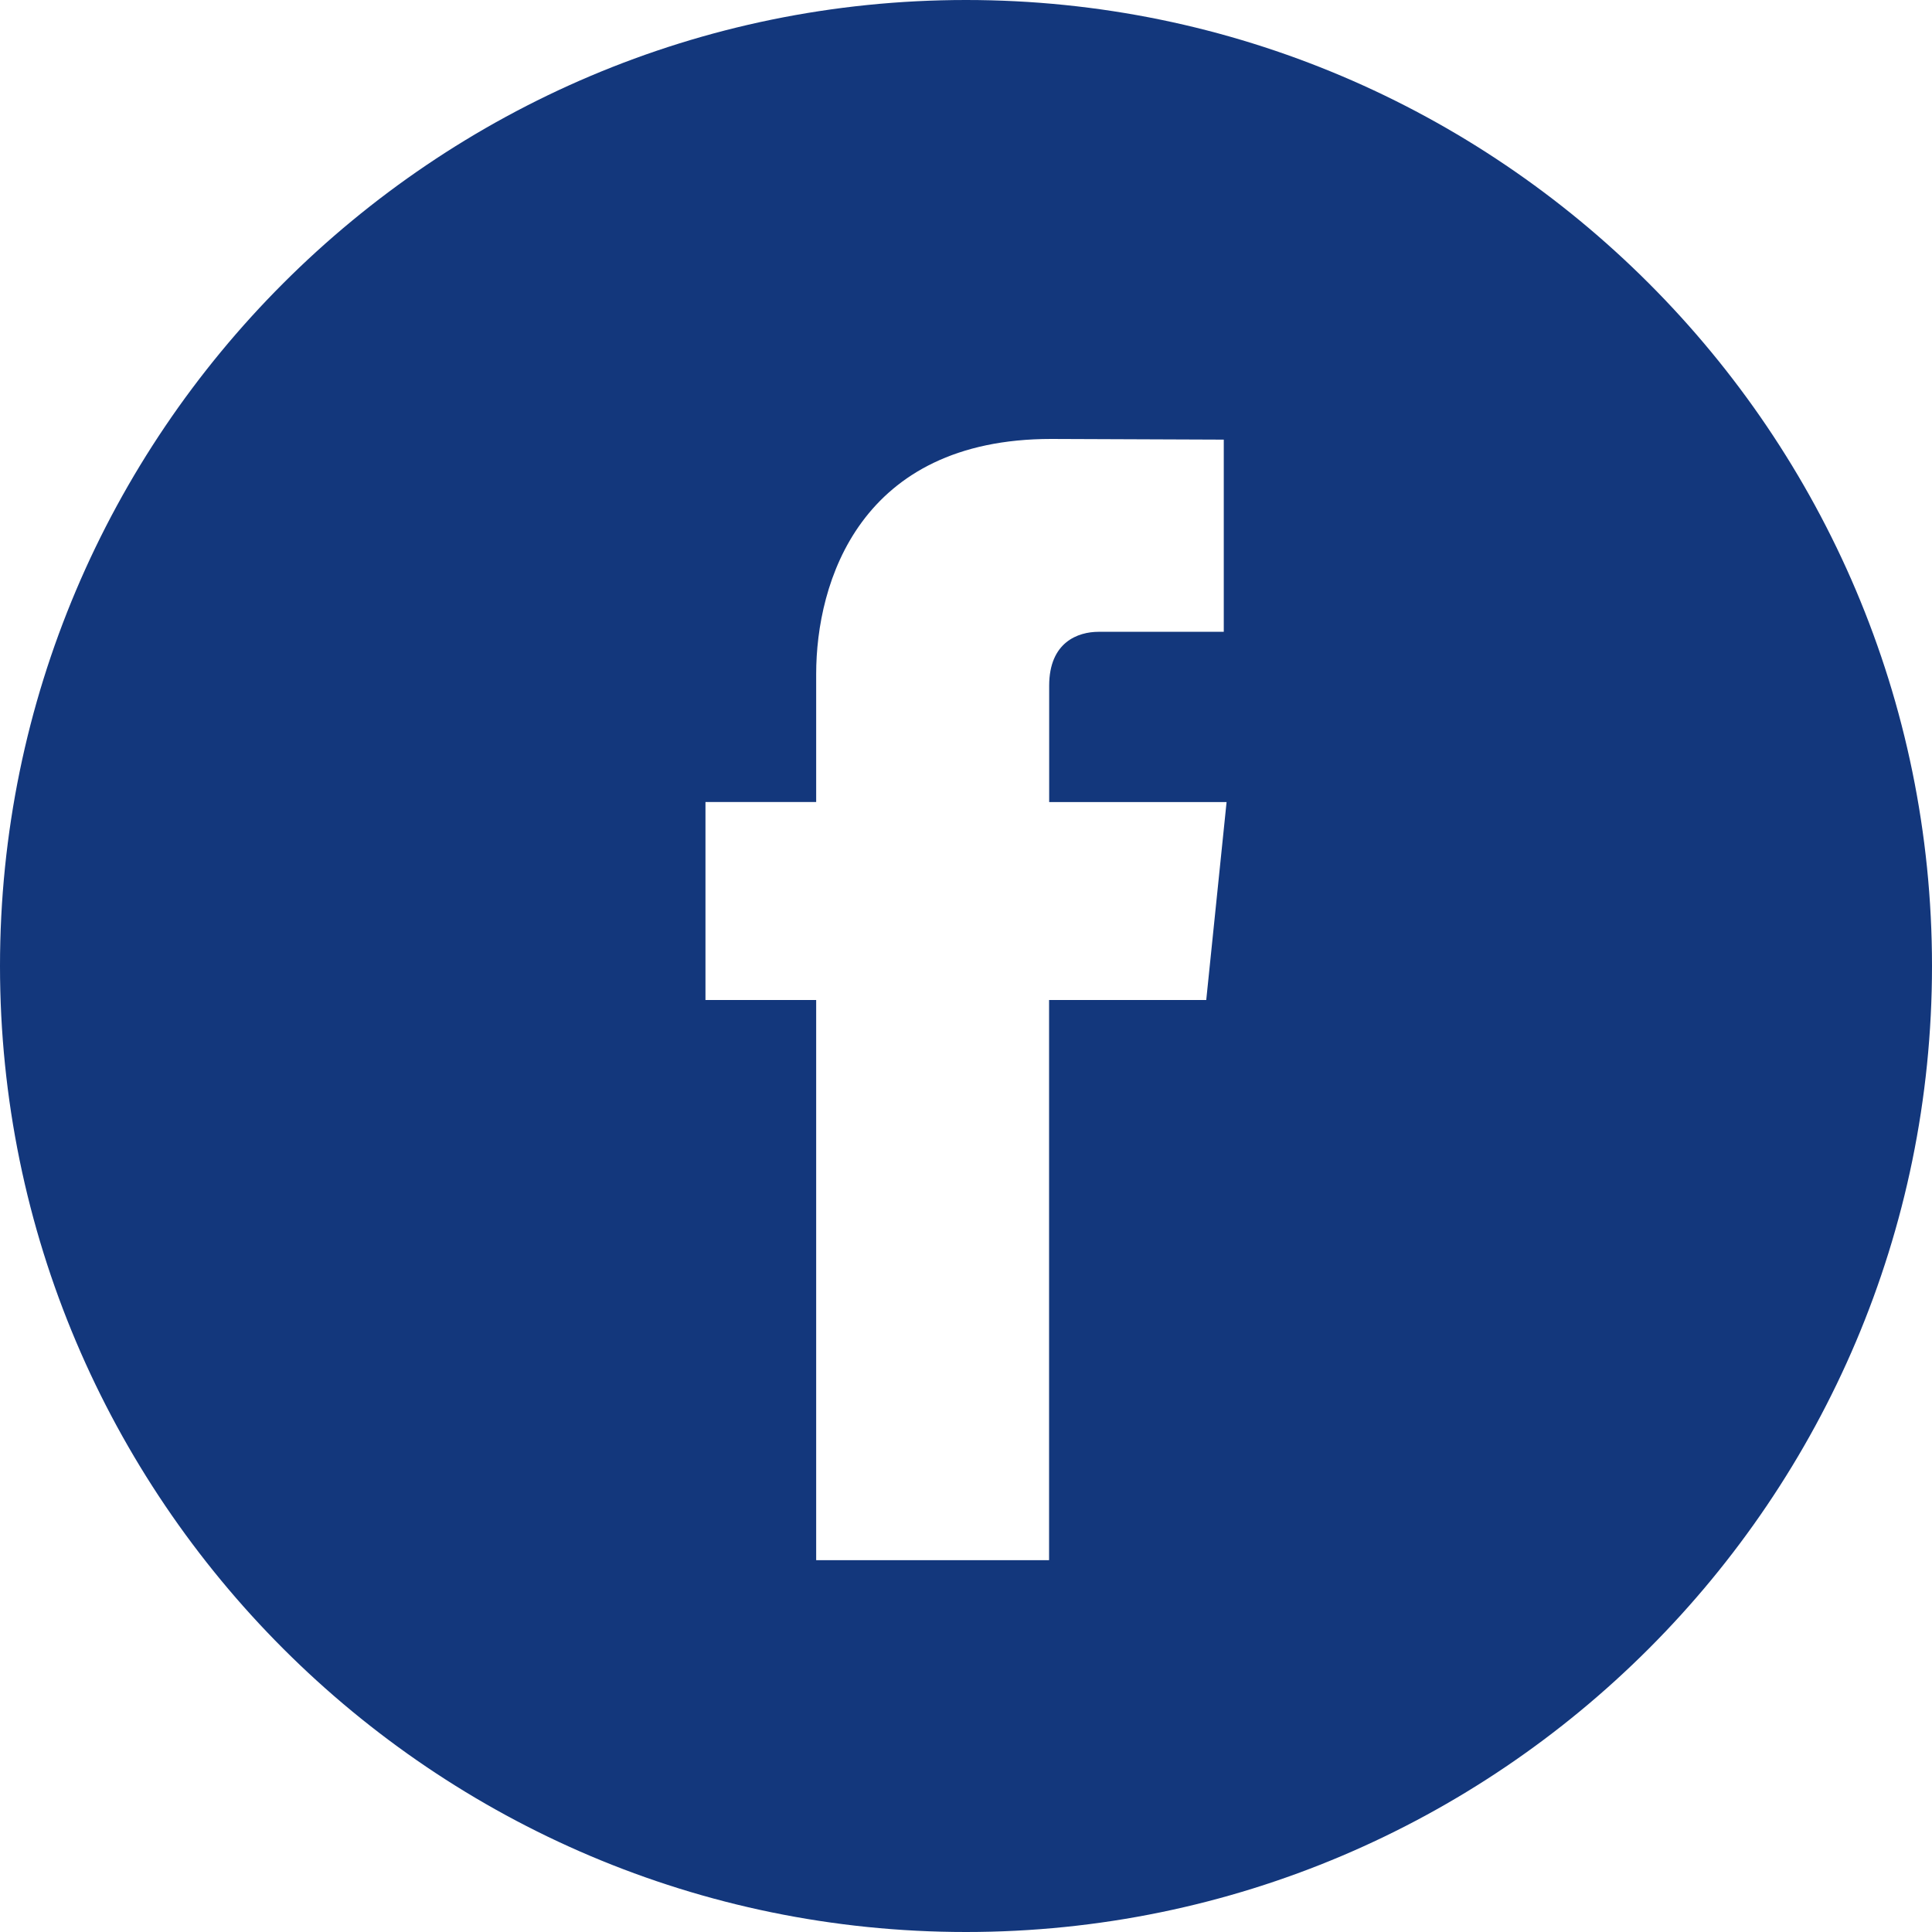
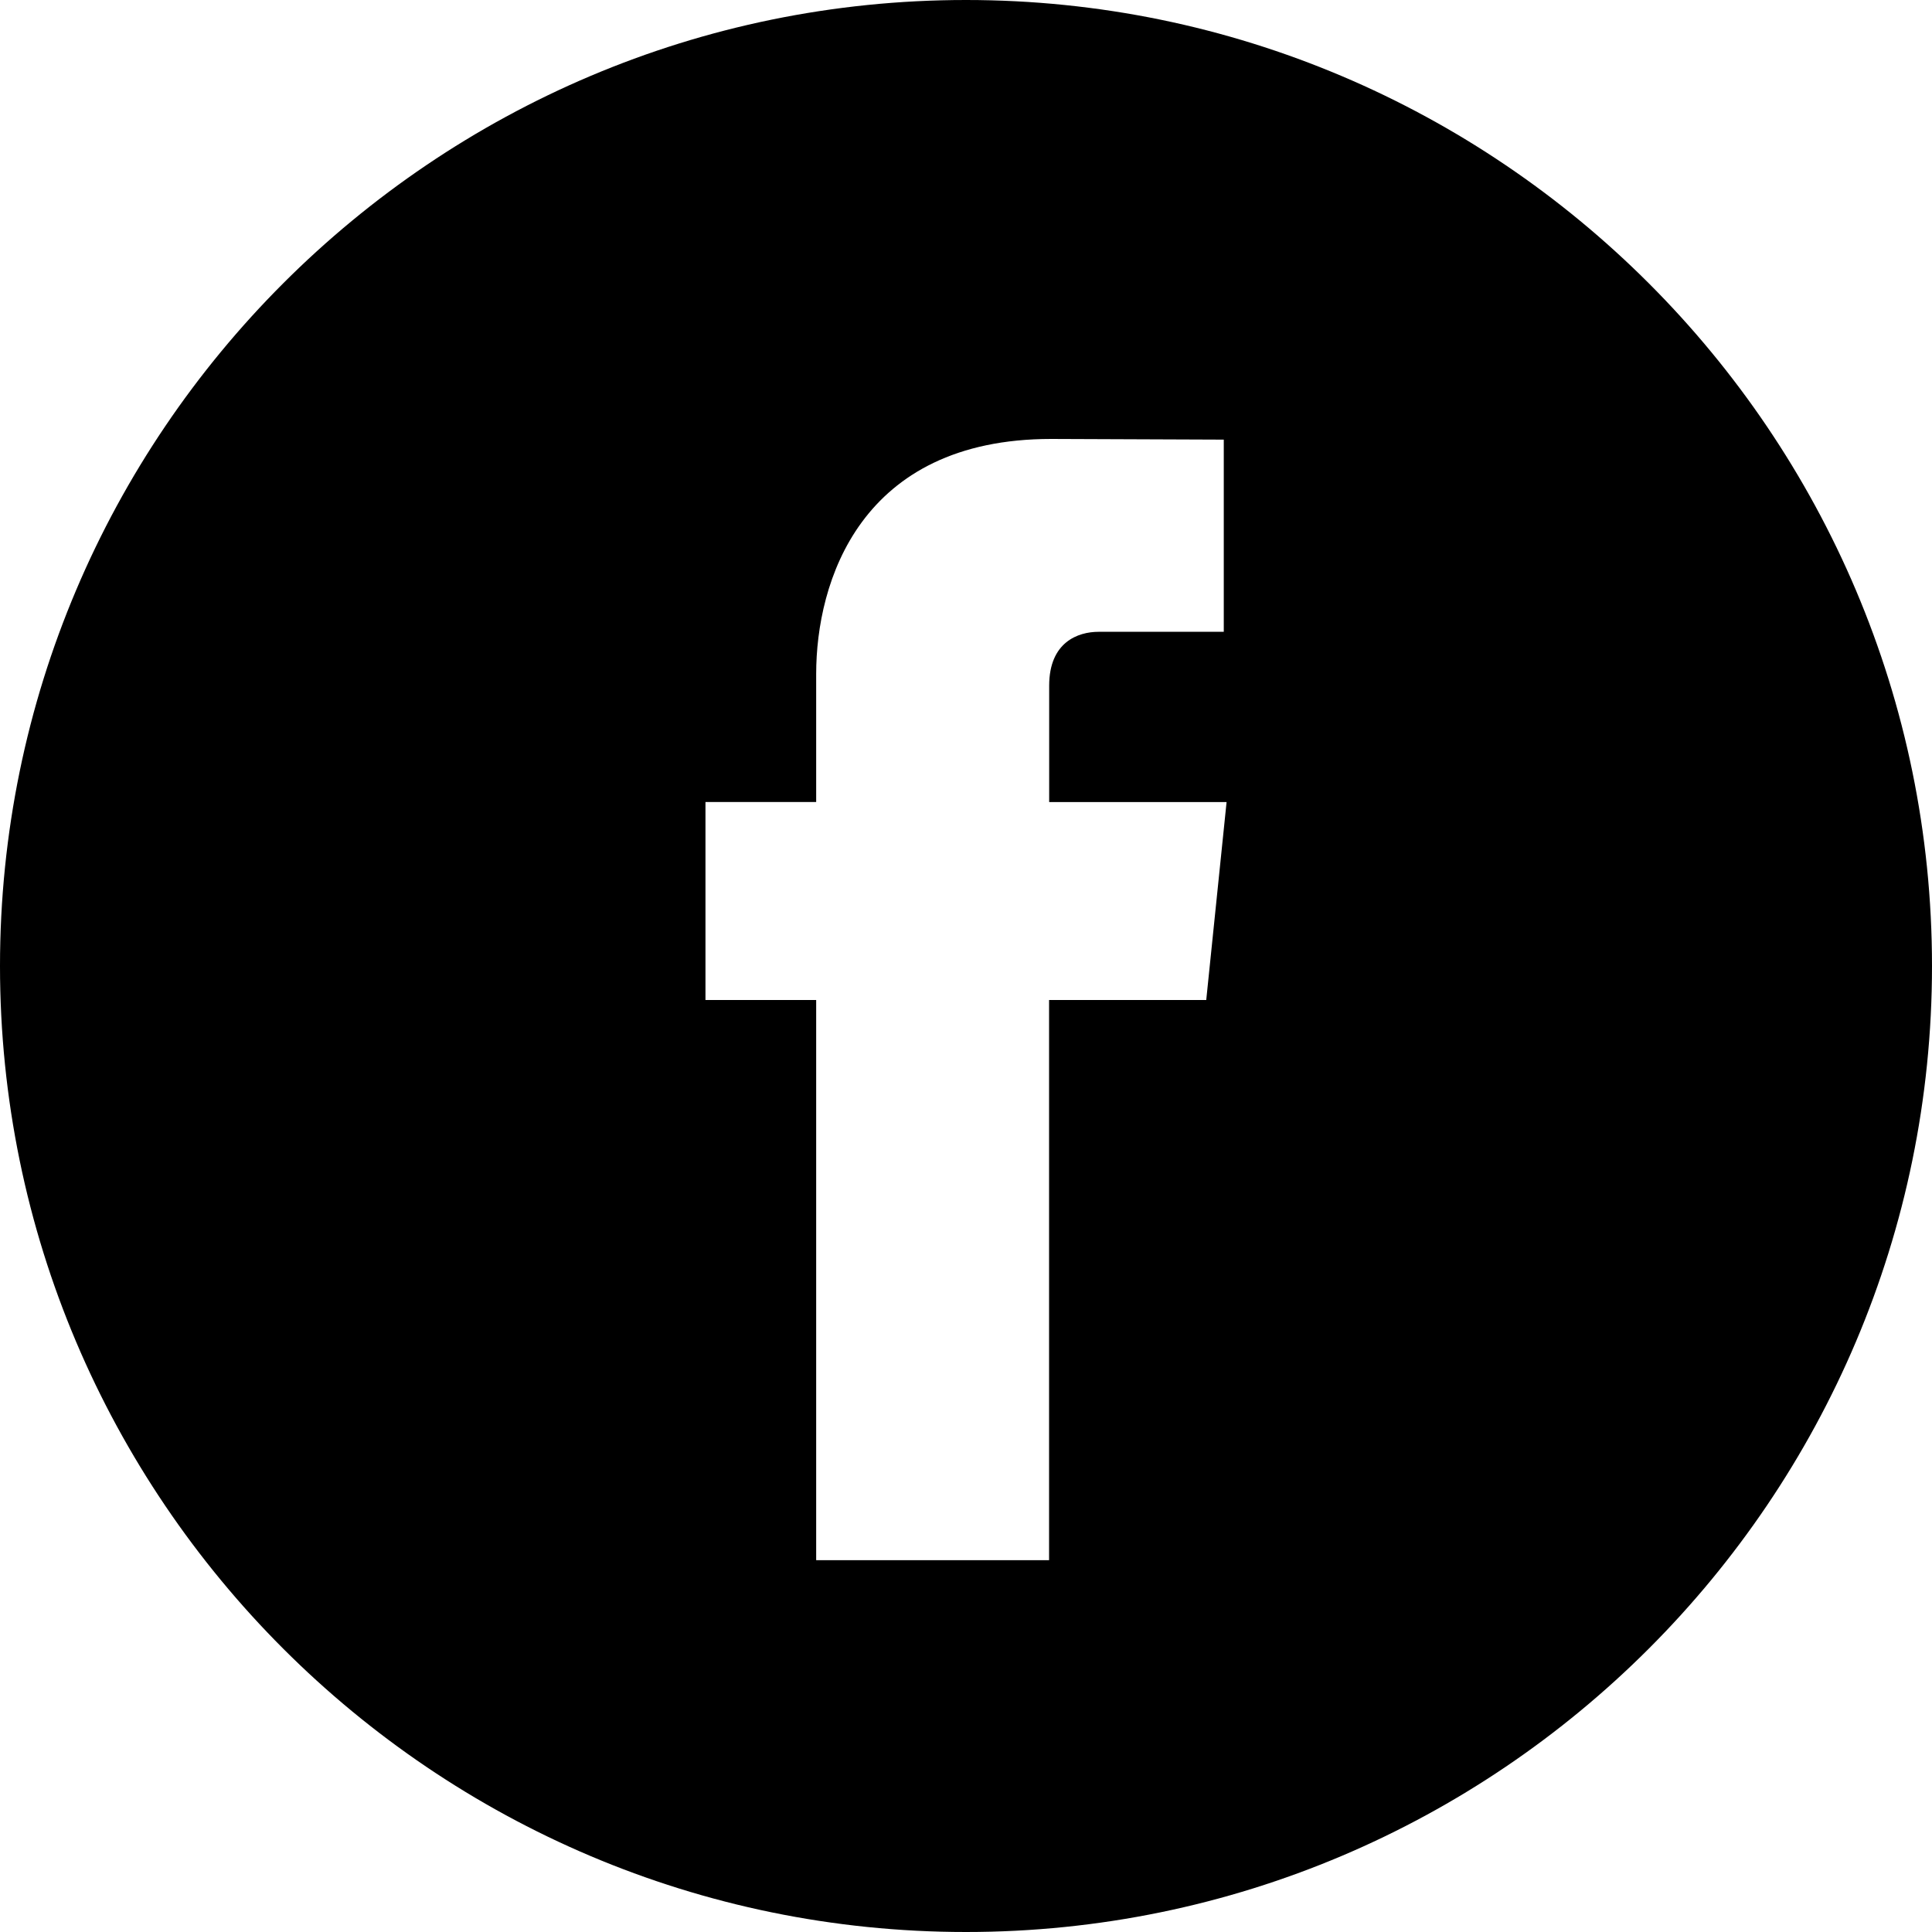
- <svg xmlns="http://www.w3.org/2000/svg" width="40" height="40">
-   <path d="M20 0C8.972 0 0 8.972 0 20c0 11.027 8.972 20 20 20 11.027 0 20-8.973 20-20C40 8.972 31.029 0 20 0zm4.974 20.704H21.72v11.598h-4.822V20.704h-2.292v-4.099h2.292v-2.651c0-1.899.903-4.866 4.866-4.866l3.573.014v3.979h-2.593c-.422 0-1.022.21-1.022 1.116v2.409h3.673l-.421 4.098z" fill="#13377C" fill-rule="nonzero" />
+ <svg xmlns="http://www.w3.org/2000/svg" width="40" height="40" viewBox="0 0 40 40">
+   <path d="M20 0C8.972 0 0 8.972 0 20c0 11.027 8.972 20 20 20 11.027 0 20-8.973 20-20C40 8.972 31.029 0 20 0zm4.974 20.704H21.72v11.598h-4.822V20.704h-2.292v-4.099h2.292v-2.651c0-1.899.903-4.866 4.866-4.866l3.573.014v3.979h-2.593c-.422 0-1.022.21-1.022 1.116v2.409h3.673l-.421 4.098z" />
</svg>
